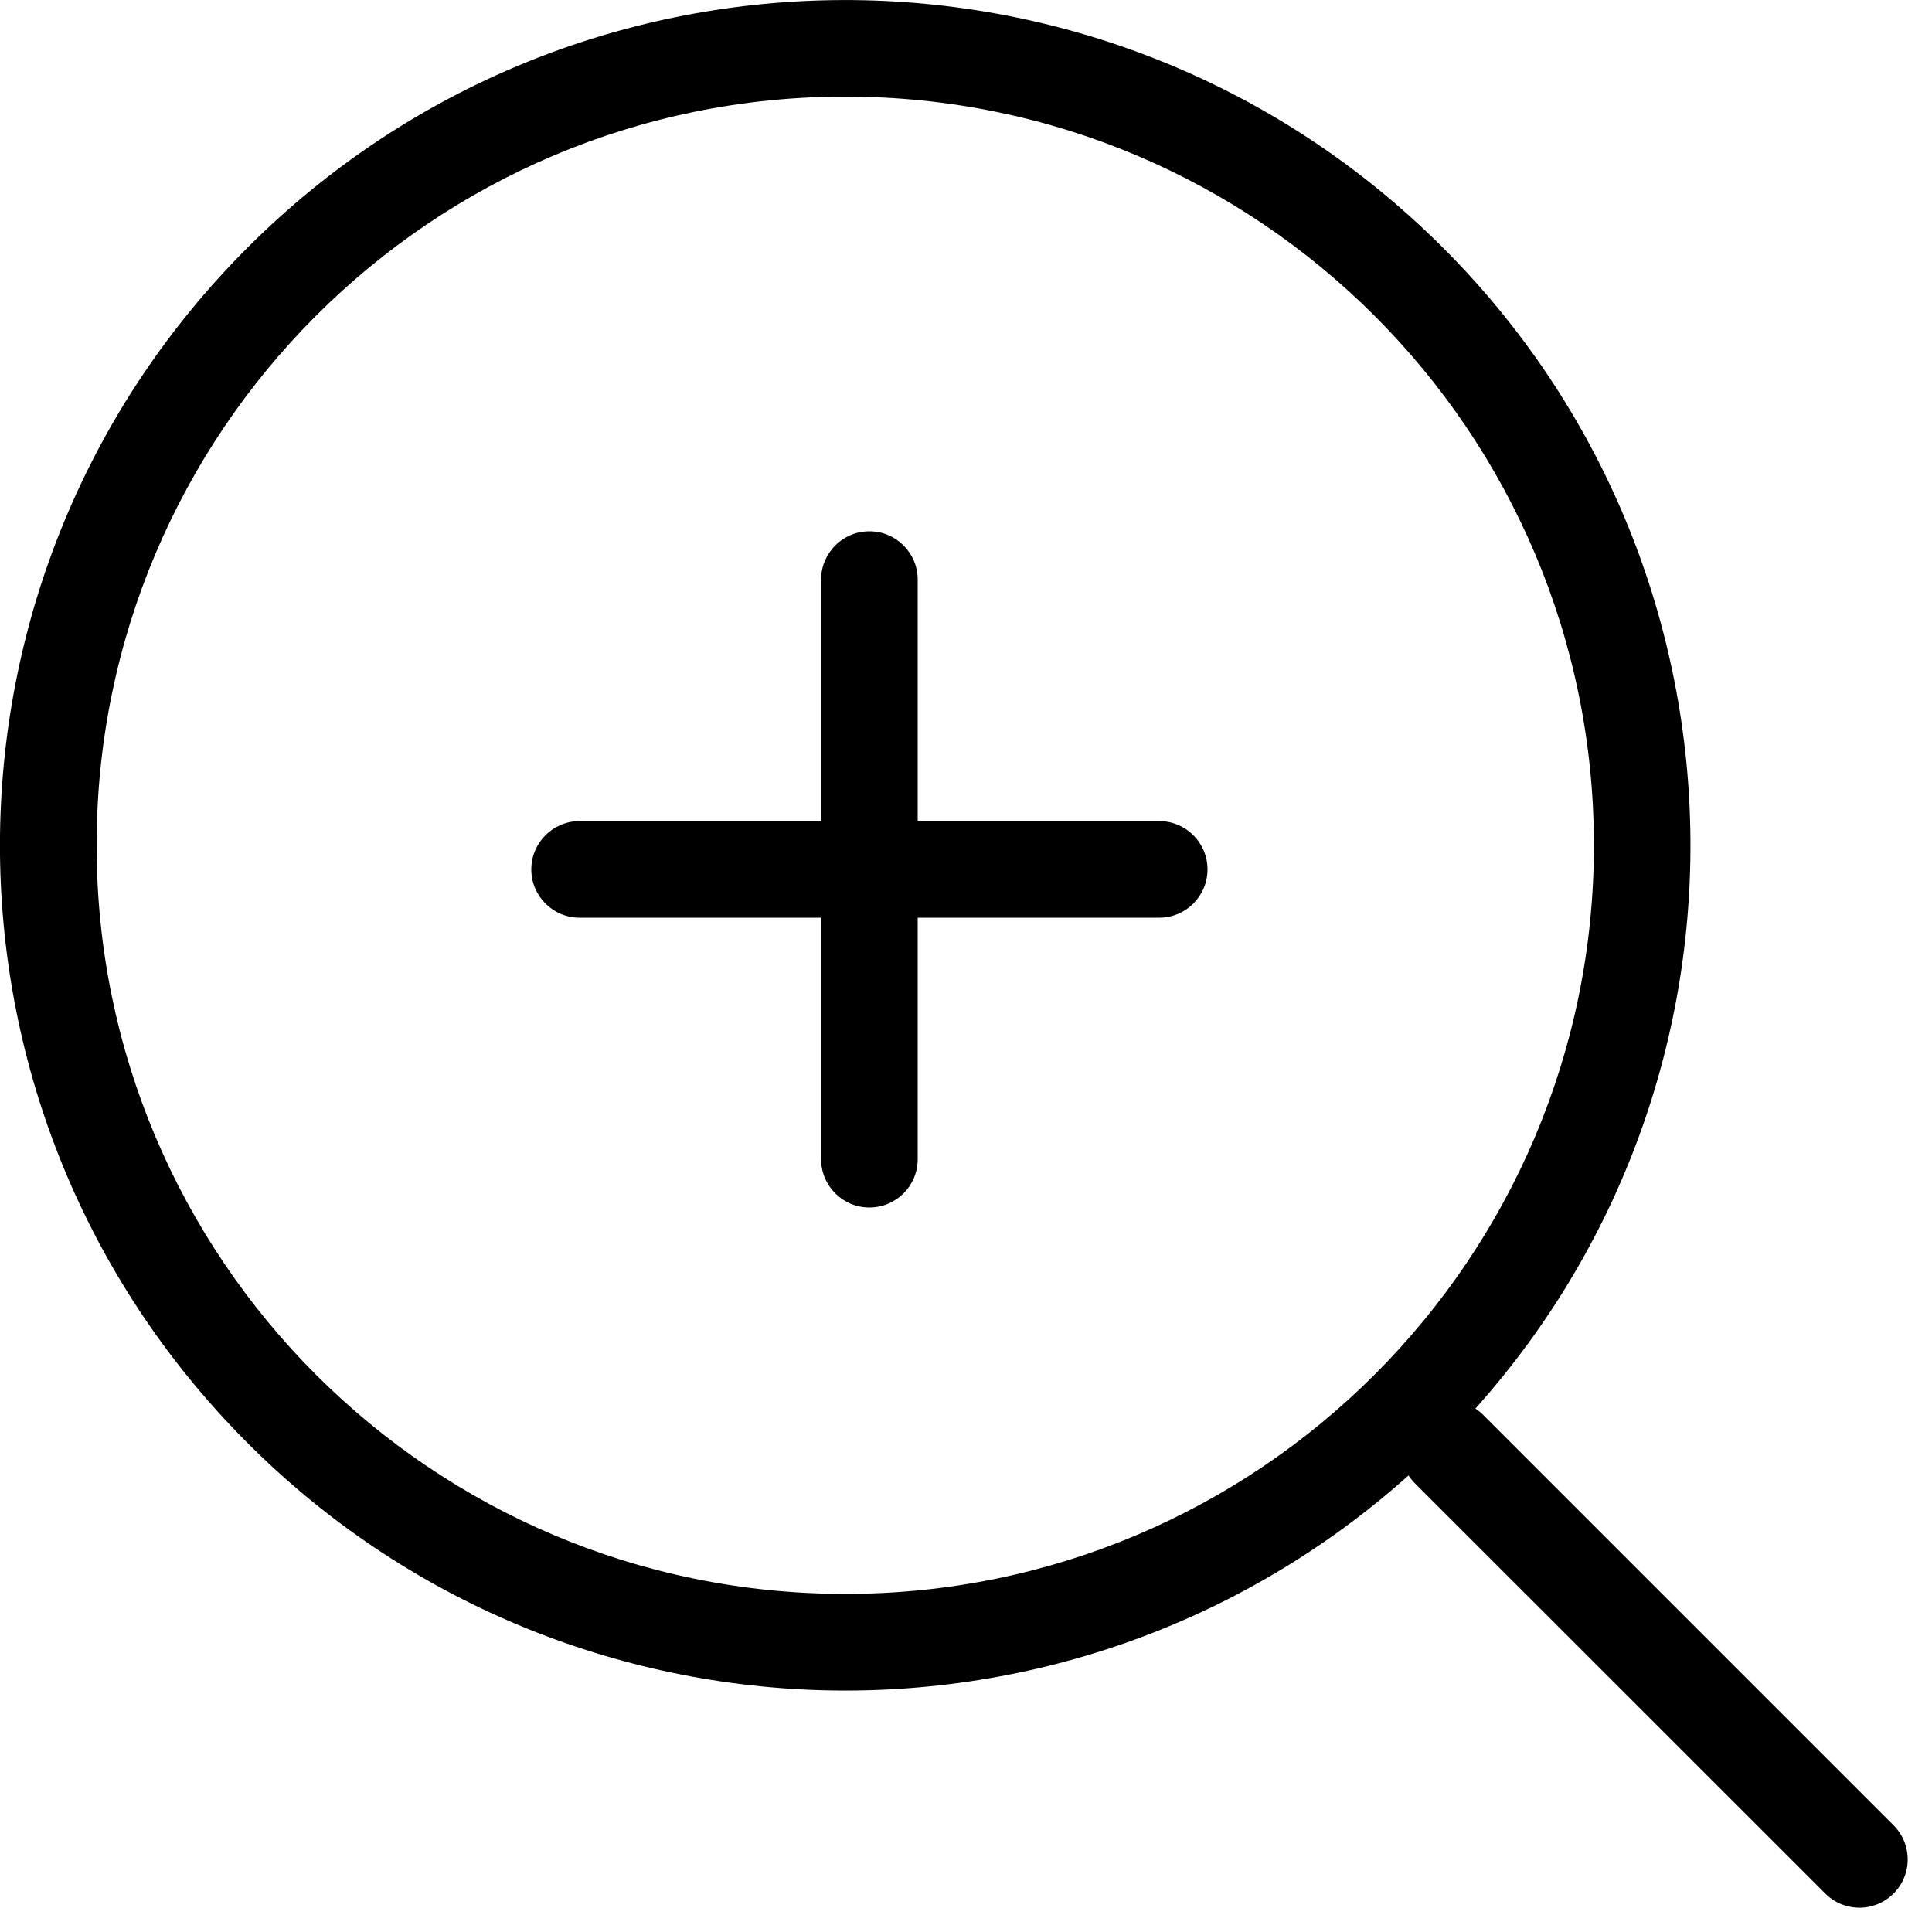
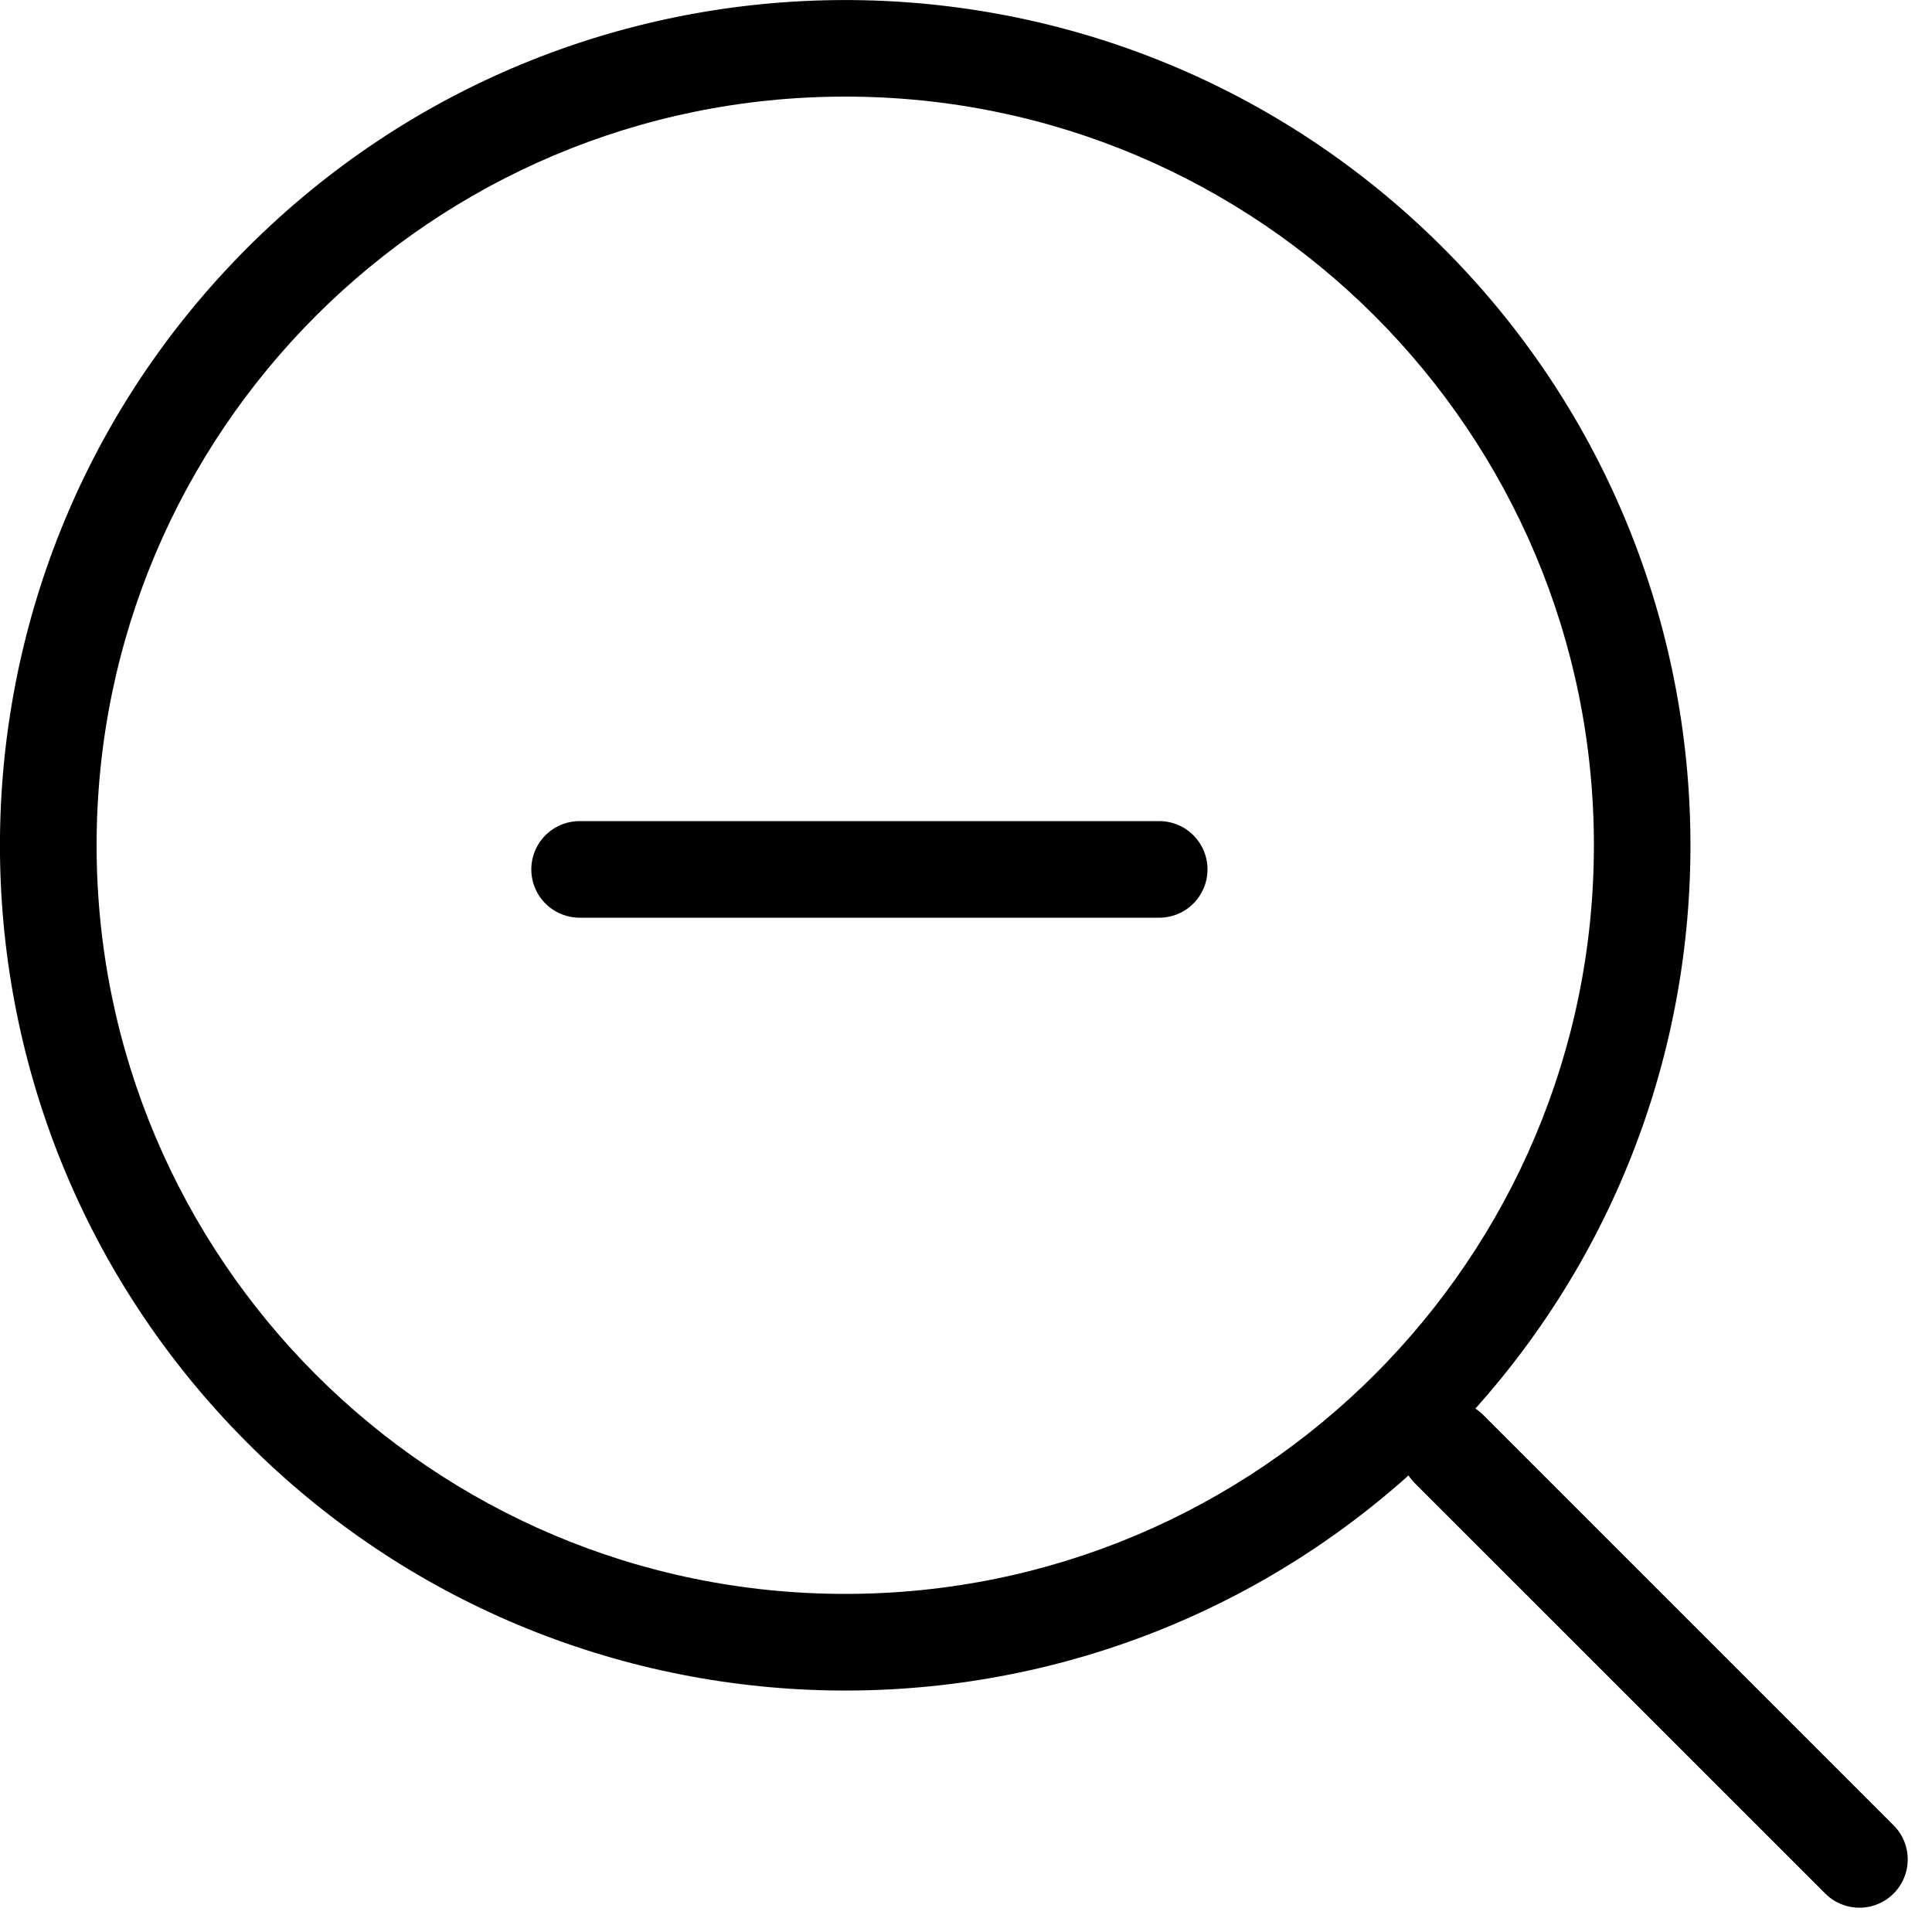
<svg xmlns="http://www.w3.org/2000/svg" width="20" height="20" fill="none">
-   <g fill="#000" fill-rule="evenodd" clip-rule="evenodd">
-     <path d="M16.5 8.75a7.75 7.75 0 1 1-15.5 0 7.75 7.75 0 0 1 15.5 0Zm-1.919 6.524a8.75 8.75 0 1 1 .692-.692c.029.018.056.04.08.064l4.243 4.243a.5.5 0 1 1-.707.707l-4.243-4.242a.509.509 0 0 1-.065-.08Z" />
-     <path d="M9.5 6a.5.5 0 0 0-1 0v2.5H6a.5.5 0 0 0 0 1h2.5V12a.5.5 0 0 0 1 0V9.5H12a.5.5 0 0 0 0-1H9.5V6Z" />
+   <g>
+     <path fill="#000" fill-rule="evenodd" d="M16.5 8.75a7.75 7.75 0 1 1-15.5 0 7.75 7.75 0 0 1 15.5 0Zm-1.919 6.524a8.75 8.75 0 1 1 .692-.692c.029.018.056.04.08.064l4.243 4.243a.5.5 0 1 1-.707.707l-4.243-4.242a.509.509 0 0 1-.065-.08Z" clip-rule="evenodd" />
+     <path stroke="#000" stroke-linecap="round" d="M6 9h6" />
  </g>
</svg>
